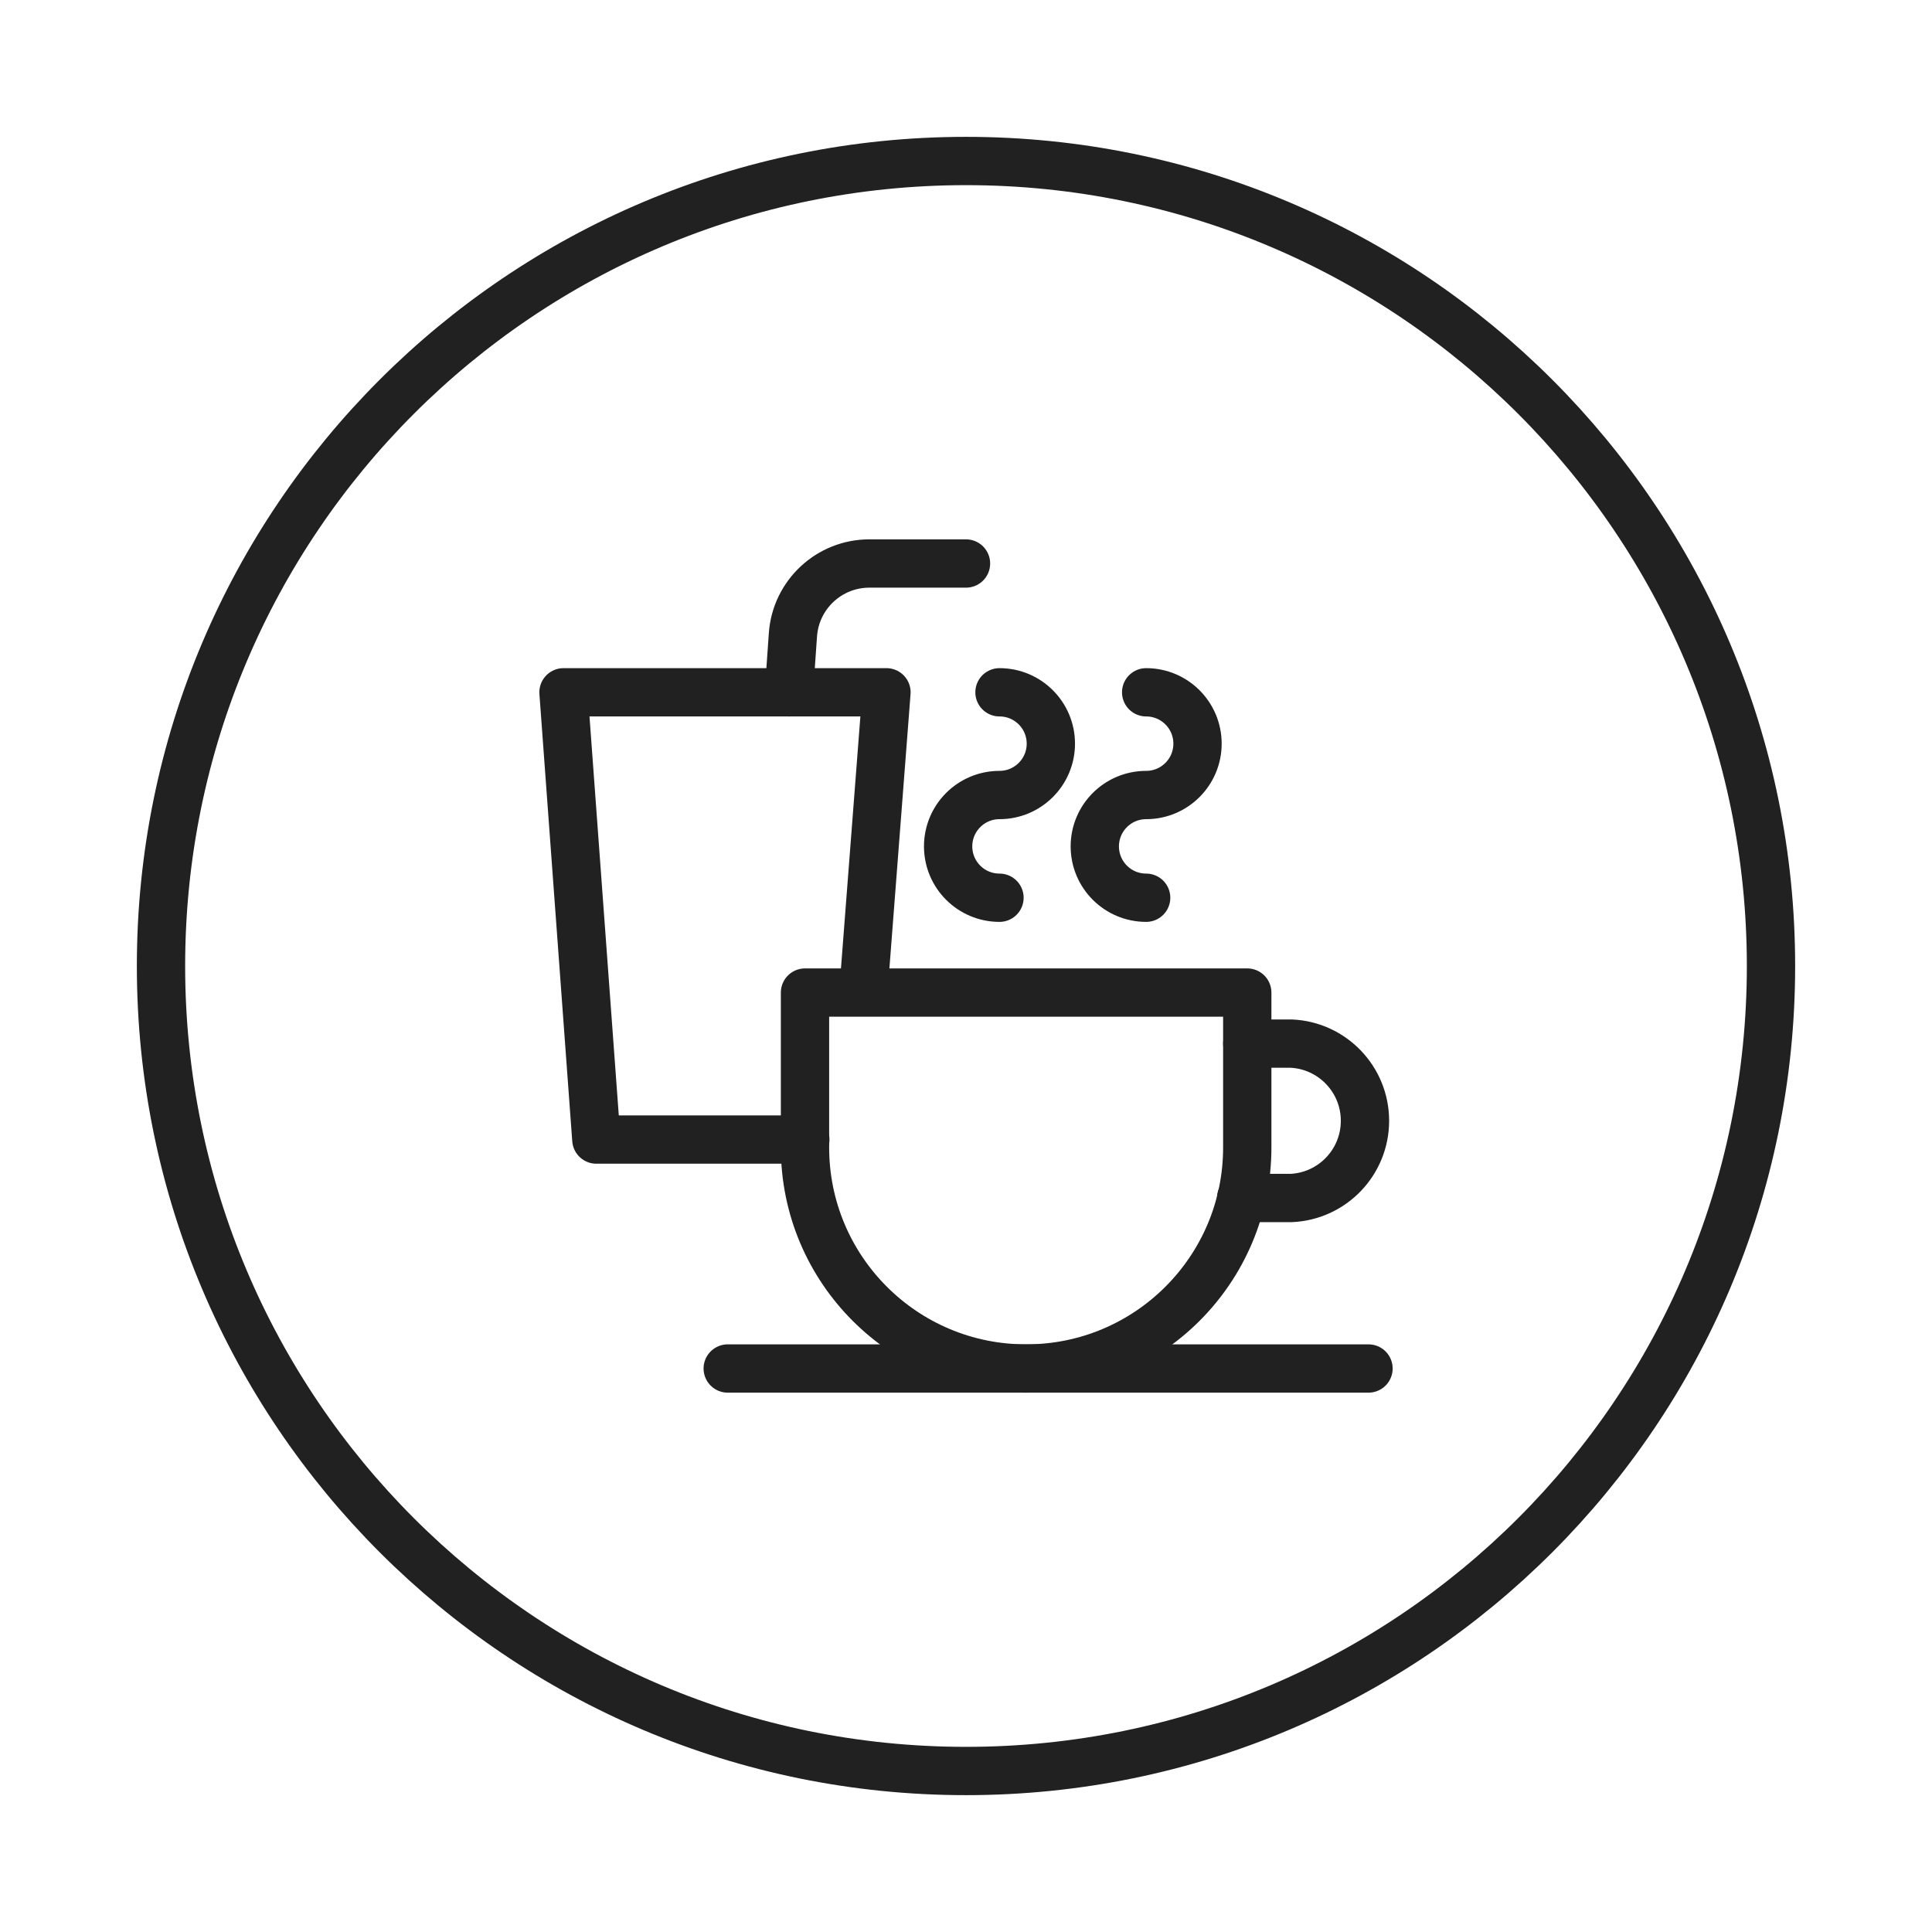
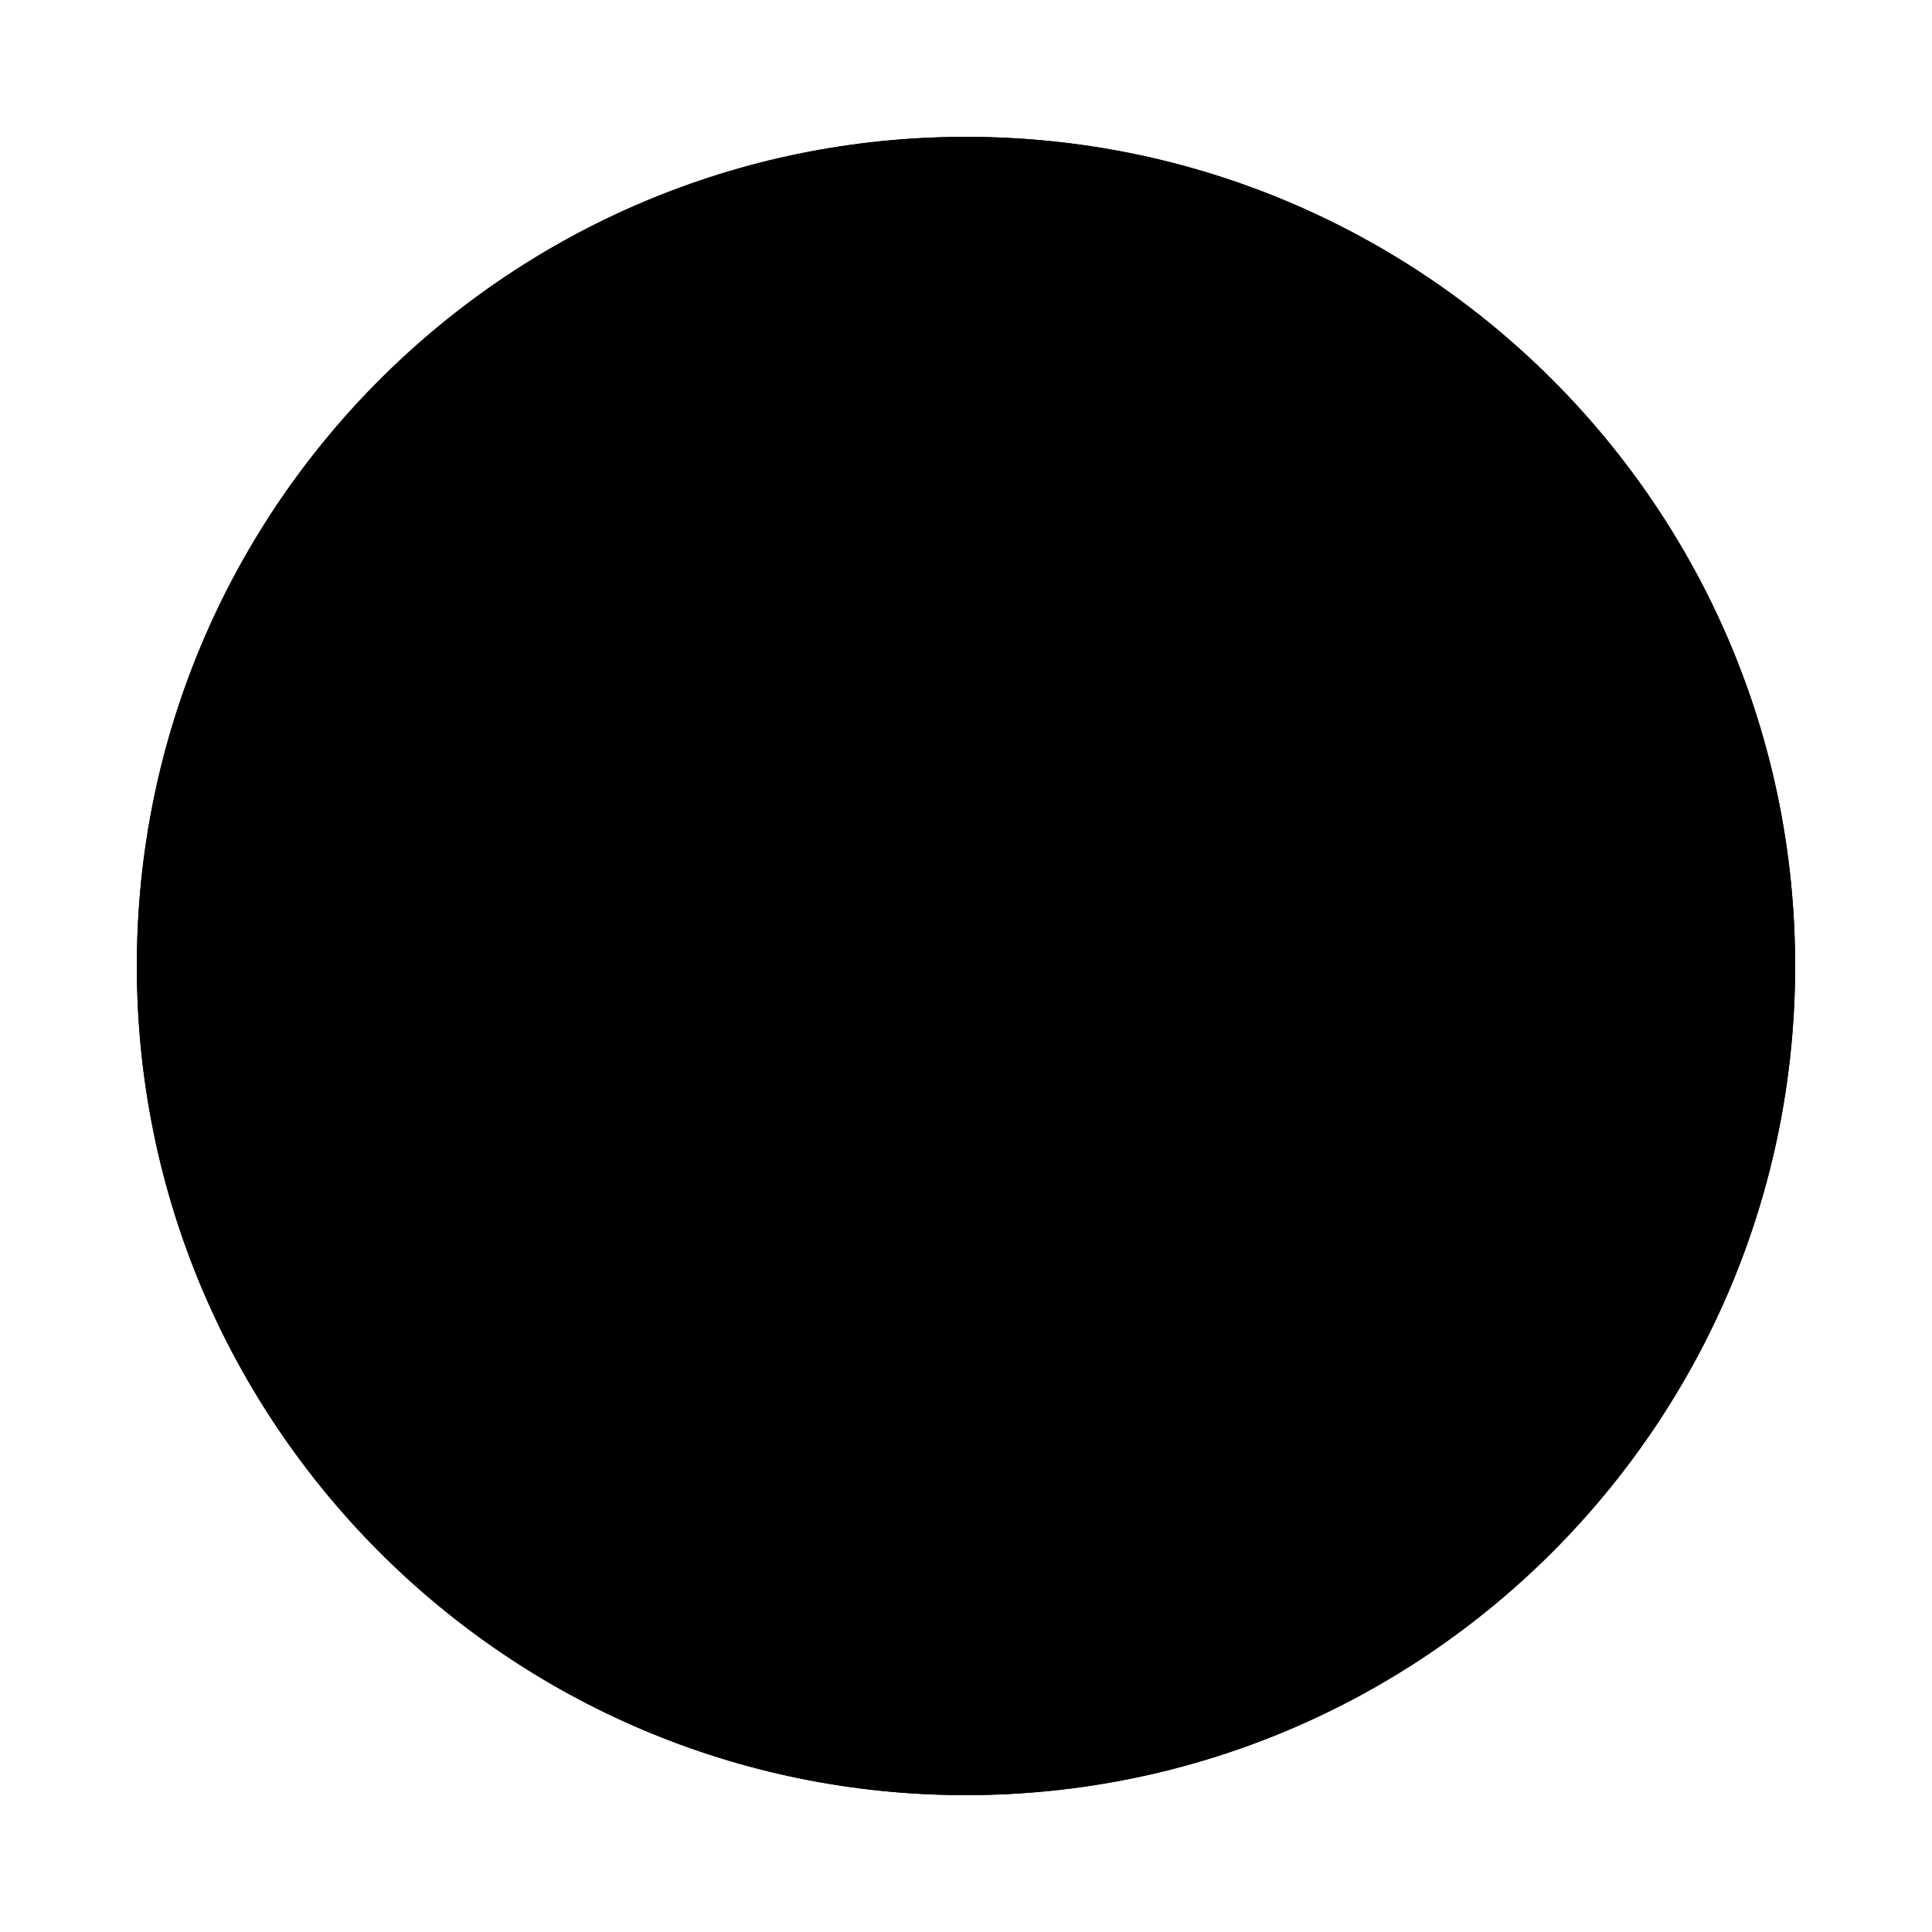
<svg xmlns="http://www.w3.org/2000/svg" id="Calque_1" data-name="Calque 1" viewBox="0 0 120 120">
  <defs>
-     <style>.cls-1{fill:none;stroke:#212121;stroke-linecap:round;stroke-linejoin:round;stroke-width:3px;}</style>
+     <style>.cls-1{fill:currentColor;}</style>
  </defs>
-   <circle class="cls-1" cx="60" cy="60" r="50" />
-   <path class="cls-1" d="M50,61.65H77.47a0,0,0,0,1,0,0v9.62A13.73,13.73,0,0,1,63.74,85h0A13.73,13.73,0,0,1,50,71.27V61.65a0,0,0,0,1,0,0Z" />
-   <path class="cls-1" d="M77.47,64.82H80.2a4.8,4.8,0,0,1,0,9.59H77.09" />
-   <line class="cls-1" x1="45.2" y1="85" x2="85" y2="85" />
-   <path class="cls-1" d="M71.19,43a3.19,3.19,0,1,1,0,6.38,3.19,3.19,0,0,0,0,6.38" />
-   <path class="cls-1" d="M62.08,43a3.19,3.19,0,1,1,0,6.38,3.19,3.19,0,0,0,0,6.38" />
-   <polyline class="cls-1" points="53.63 61.55 55.06 43 35 43 37.04 70.78 50.02 70.78" />
-   <path class="cls-1" d="M60,35H54a4.76,4.76,0,0,0-4.75,4.43L49,43" />
+   <path class="cls-1" d="M60,111.5A51.5,51.5,0,1,1,111.5,60,51.56,51.56,0,0,1,60,111.5Zm0-100A48.5,48.5,0,1,0,108.5,60,48.55,48.55,0,0,0,60,11.5Z" />
+   <circle class="cls-2" cx="60" cy="60" r="51.5" />
+   <path class="cls-1" d="M63.74,86.5A15.25,15.25,0,0,1,48.51,71.27V61.65a1.5,1.5,0,0,1,1.5-1.5H77.47a1.5,1.5,0,0,1,1.5,1.5v9.62A15.25,15.25,0,0,1,63.74,86.5ZM51.51,63.15v8.12a12.23,12.23,0,0,0,24.46,0V63.15Z" />
+   <path class="cls-1" d="M80.2,75.91H77.1a1.5,1.5,0,0,1,0-3H80.2a3.3,3.3,0,1,0,0-6.59H77.47a1.5,1.5,0,0,1,0-3H80.2a6.3,6.3,0,1,1,0,12.59Z" />
+   <path class="cls-1" d="M85,86.5H45.2a1.5,1.5,0,0,1,0-3H85a1.5,1.5,0,0,1,0,3Z" />
+   <path class="cls-1" d="M71.19,57.26a4.69,4.69,0,0,1,0-9.38,1.69,1.69,0,0,0,0-3.38,1.5,1.5,0,0,1,0-3,4.69,4.69,0,0,1,0,9.38,1.69,1.69,0,0,0,0,3.38,1.5,1.5,0,0,1,0,3Z" />
+   <path class="cls-1" d="M62.08,57.26a4.69,4.69,0,1,1,0-9.38,1.69,1.69,0,0,0,0-3.38,1.5,1.5,0,0,1,0-3,4.69,4.69,0,0,1,0,9.38,1.69,1.69,0,1,0,0,3.38,1.5,1.5,0,0,1,0,3Z" />
+   <path class="cls-1" d="M50,72.28H37a1.5,1.5,0,0,1-1.5-1.39l-2-27.78A1.5,1.5,0,0,1,35,41.5H55.06a1.5,1.5,0,0,1,1.5,1.62L55.13,61.66a1.5,1.5,0,0,1-3-.23l1.3-16.93H36.61l1.82,24.78H50a1.5,1.5,0,0,1,0,3Z" />
+   <path class="cls-1" d="M49,44.5h-.11a1.5,1.5,0,0,1-1.39-1.6l.25-3.57A6.28,6.28,0,0,1,54,33.5h6a1.5,1.5,0,0,1,0,3H54a3.27,3.27,0,0,0-3.25,3l-.25,3.57A1.5,1.5,0,0,1,49,44.5Z" />
</svg>
